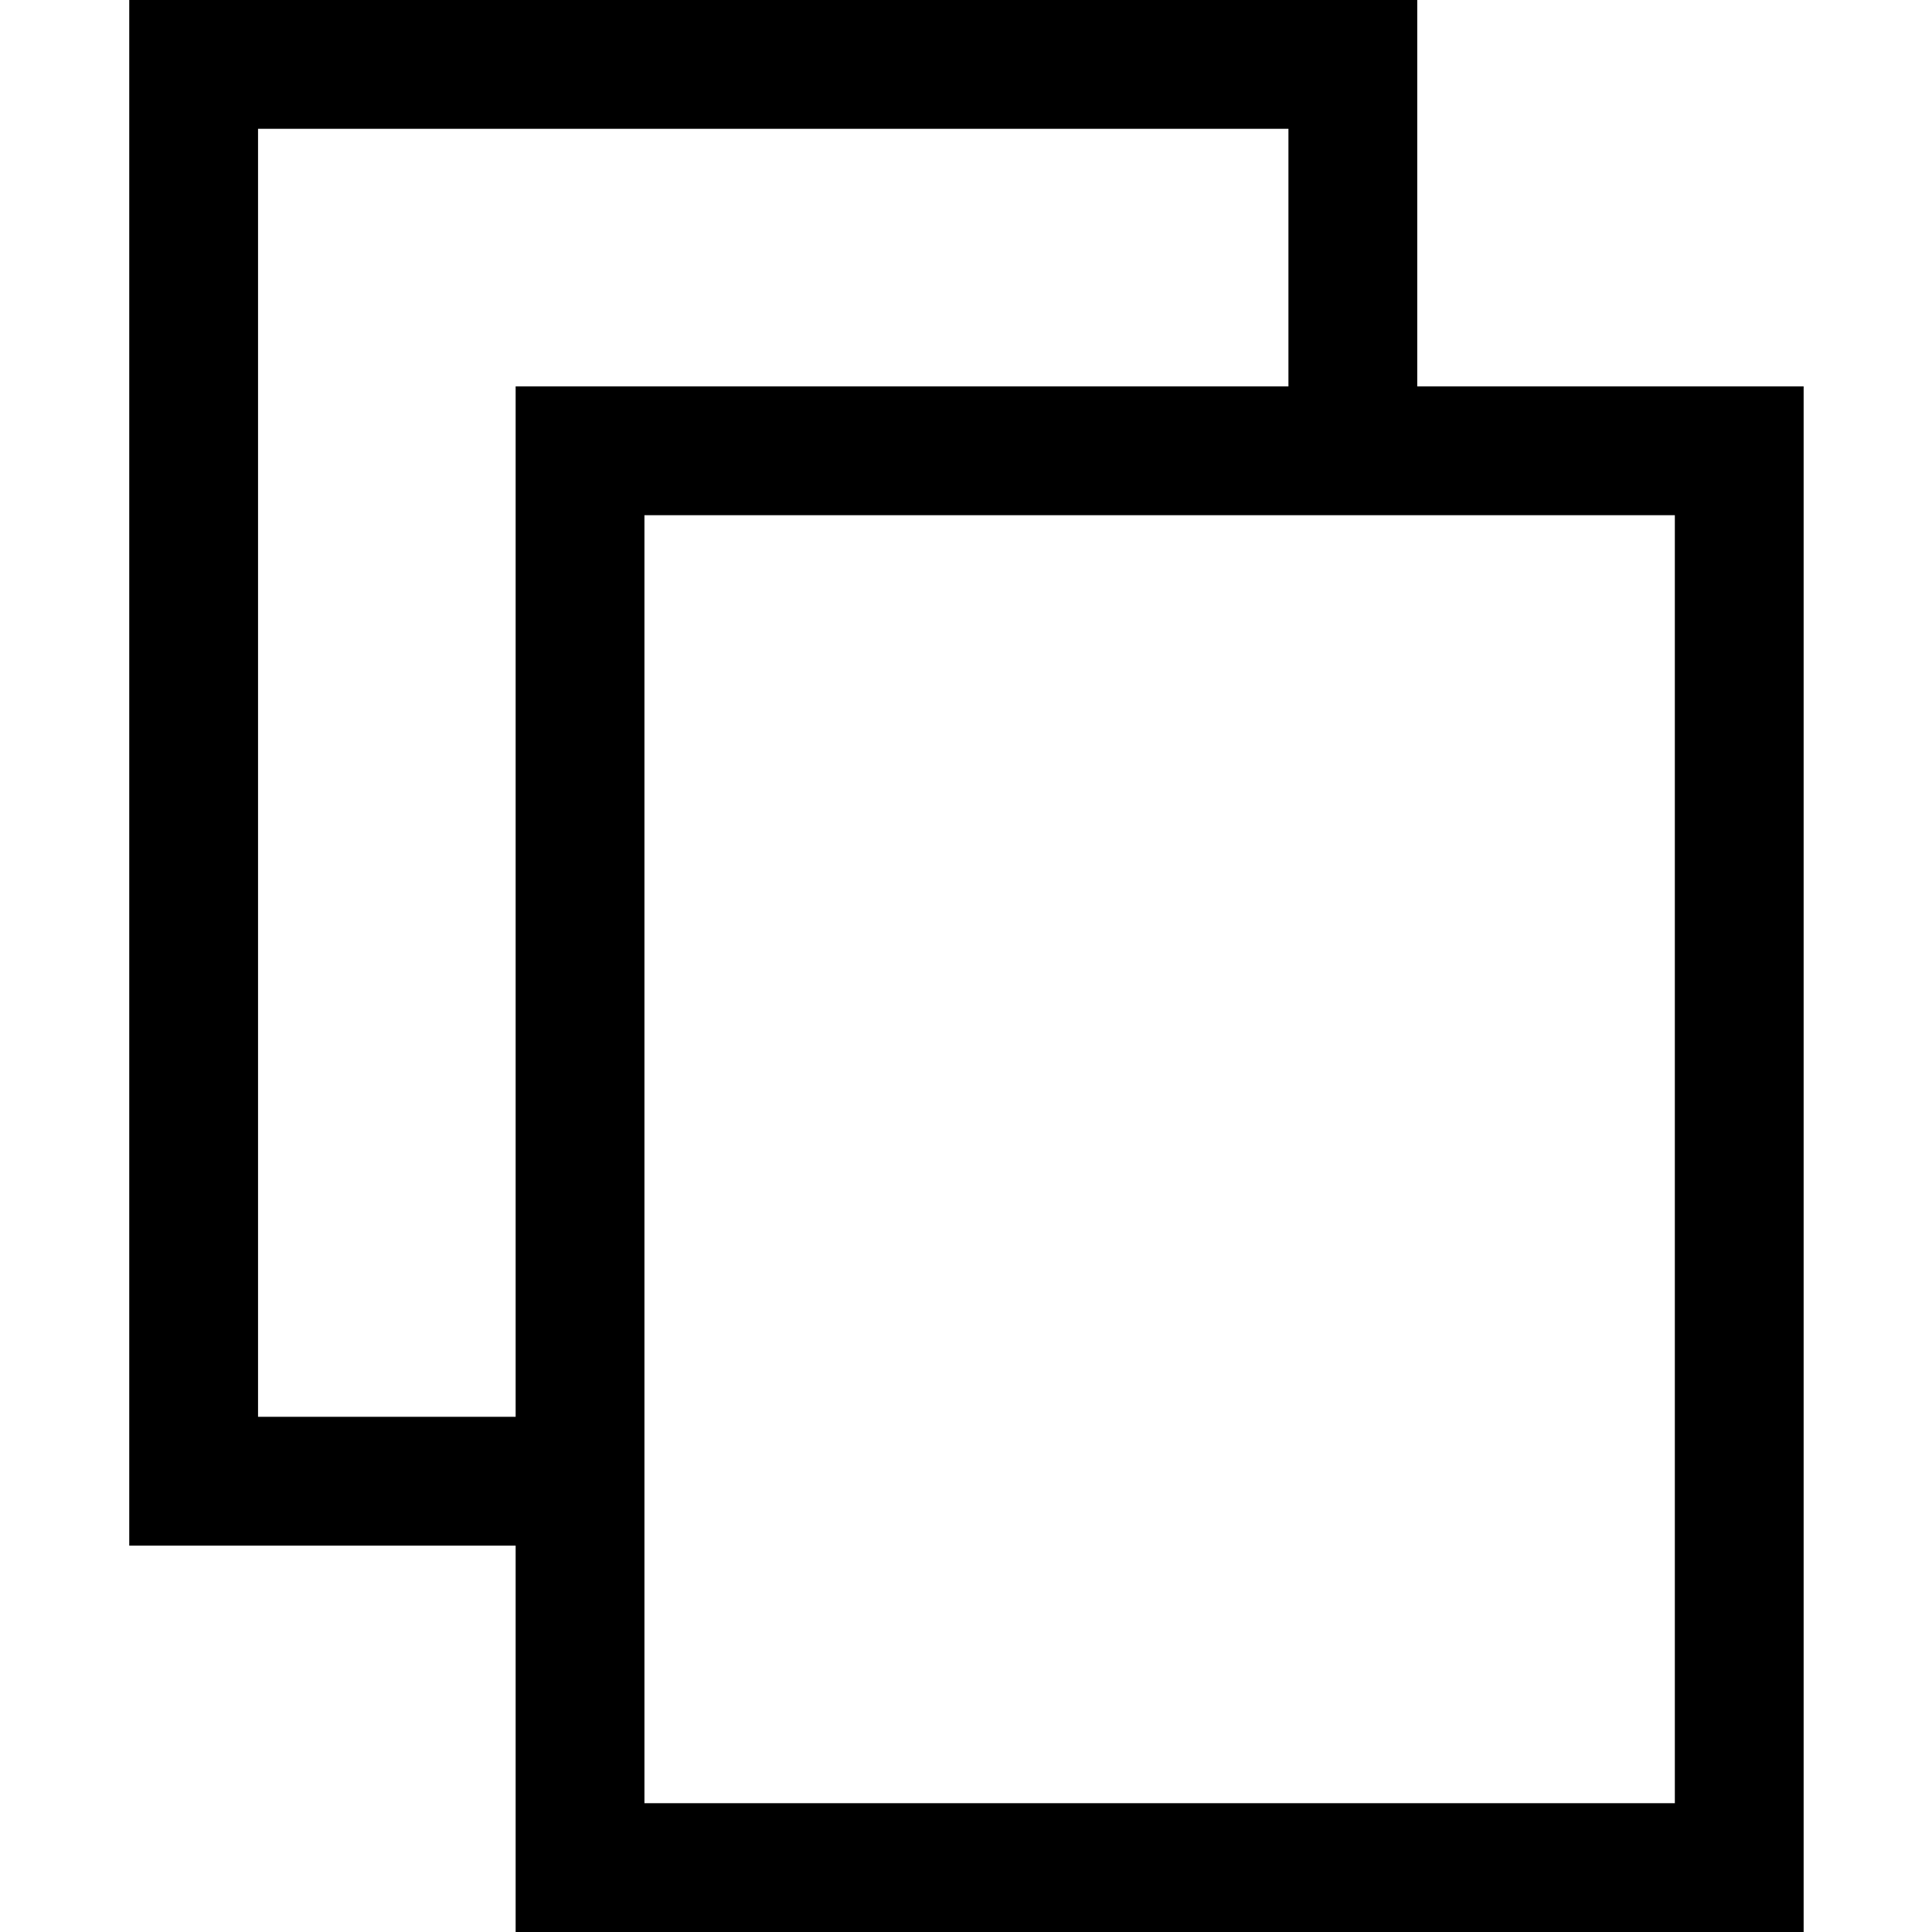
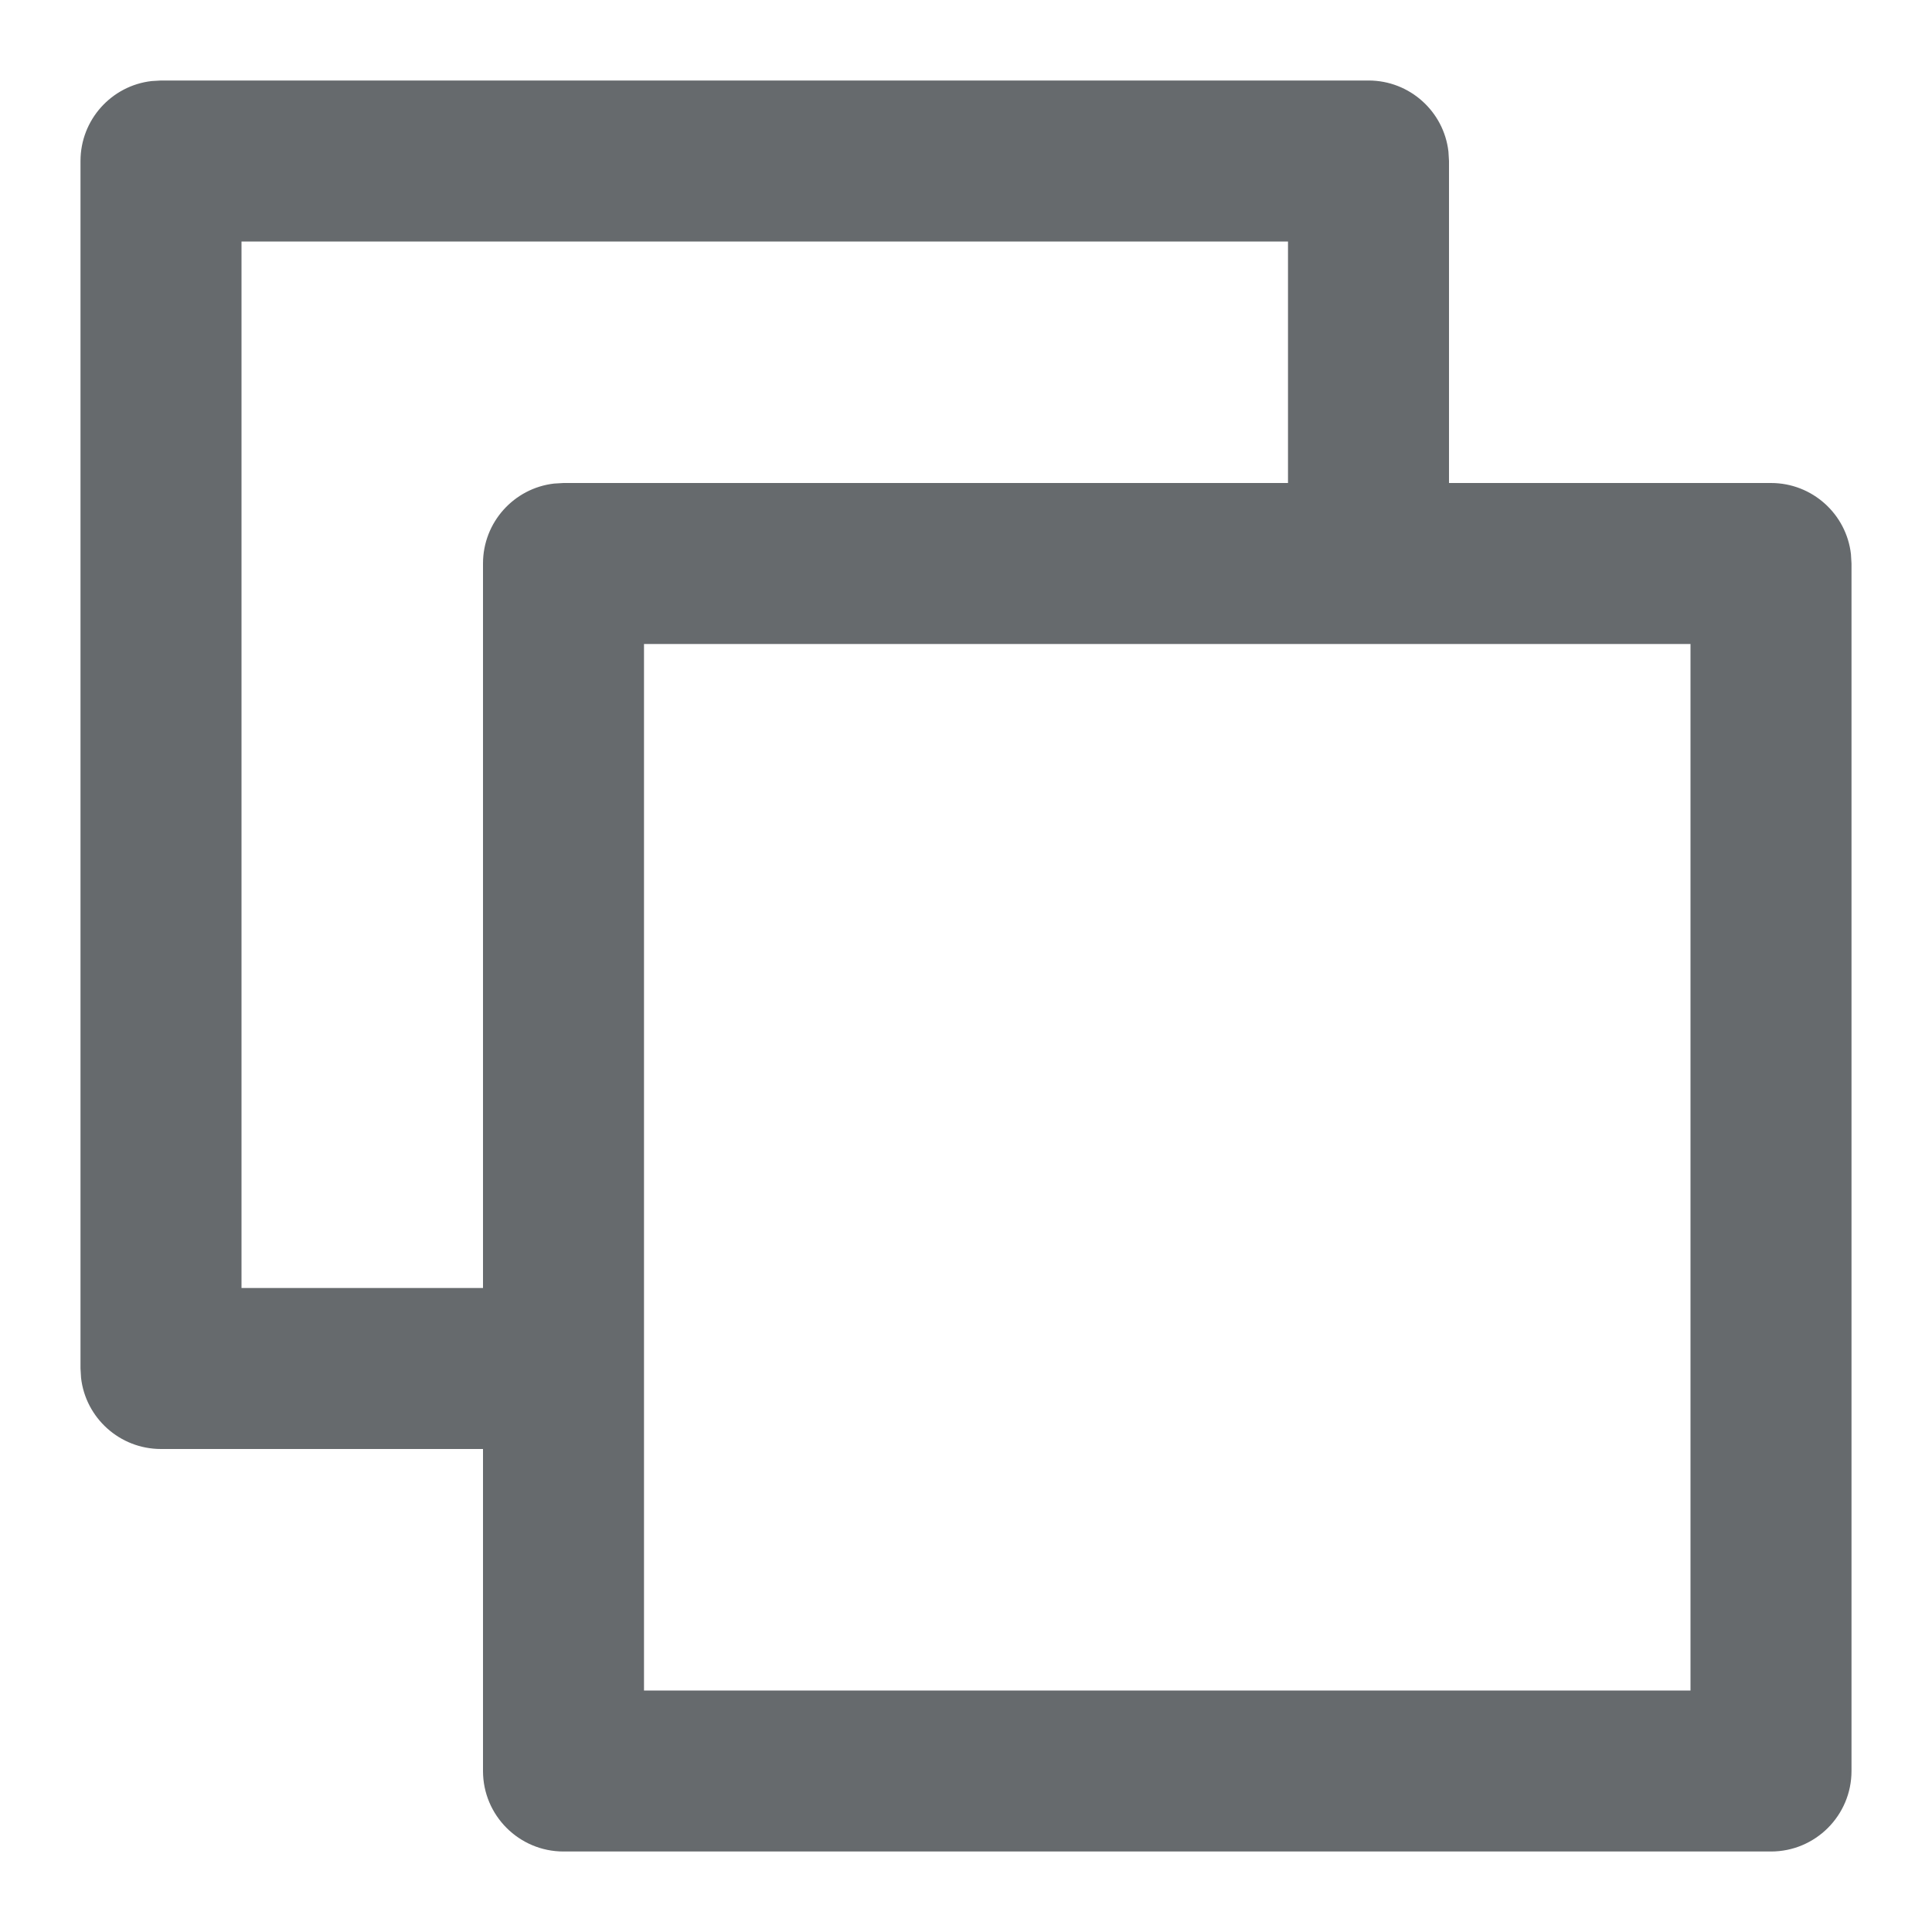
- <svg xmlns="http://www.w3.org/2000/svg" x="0px" y="0px" viewBox="0 0 1024 1024" xml:space="preserve">
-   <path d="M751.167,204.8C751.167,204.8,751.167,0,751.167,0C751.167,0,68.5,0,68.5,0C68.5,0,68.5,819.2,68.5,819.2C68.5,819.2,273.3,819.2,273.3,819.2C273.3,819.2,273.3,1024,273.3,1024C273.3,1024,955.967,1024,955.967,1024C955.967,1024,955.967,204.8,955.967,204.8C955.967,204.8,751.167,204.8,751.167,204.8C751.167,204.8,751.167,204.8,751.167,204.8M887.7,955.733C887.7,955.733,341.567,955.733,341.567,955.733C341.567,955.733,341.567,819.2,341.567,819.2C341.567,819.2,341.567,785.067,341.567,785.067C341.567,785.067,341.567,750.933,341.567,750.933C341.567,750.933,341.567,273.067,341.567,273.067C341.567,273.067,682.9,273.067,682.9,273.067C682.9,273.067,717.033,273.067,717.033,273.067C717.033,273.067,751.167,273.067,751.167,273.067C751.167,273.067,887.7,273.067,887.7,273.067C887.7,273.067,887.7,955.733,887.7,955.733C887.7,955.733,887.7,955.733,887.7,955.733M136.767,68.267C136.767,68.267,682.9,68.267,682.9,68.267C682.9,68.267,682.9,204.8,682.9,204.8C682.9,204.8,273.3,204.8,273.3,204.8C273.3,204.8,273.3,750.933,273.3,750.933C273.3,750.933,136.767,750.933,136.767,750.933C136.767,750.933,136.767,68.267,136.767,68.267C136.767,68.267,136.767,68.267,136.767,68.267" />
+ <svg xmlns="http://www.w3.org/2000/svg" width="24" height="24" viewBox="0 0 24 24">
+   <path fill="#666A6D" fill-rule="evenodd" d="M17,1 C17.513,1 17.936,1.386 17.993,1.883 L18,2 L18,6 L22,6 C22.513,6 22.936,6.386 22.993,6.883 L23,7 L23,22 C23,22.552 22.552,23 22,23 L22,23 L7,23 C6.448,23 6,22.552 6,22 L6,22 L6,18 L2,18 C1.487,18 1.064,17.614 1.007,17.117 L1,17 L1,2 C1,1.487 1.386,1.064 1.883,1.007 L2,1 L17,1 Z M21,8 L8,8 L8,21 L21,21 L21,8 Z M16,6 L16,3 L3,3 L3,16 L6,16 L6,7 C6,6.487 6.386,6.064 6.883,6.007 L7,6 L16,6 Z" />
</svg>
